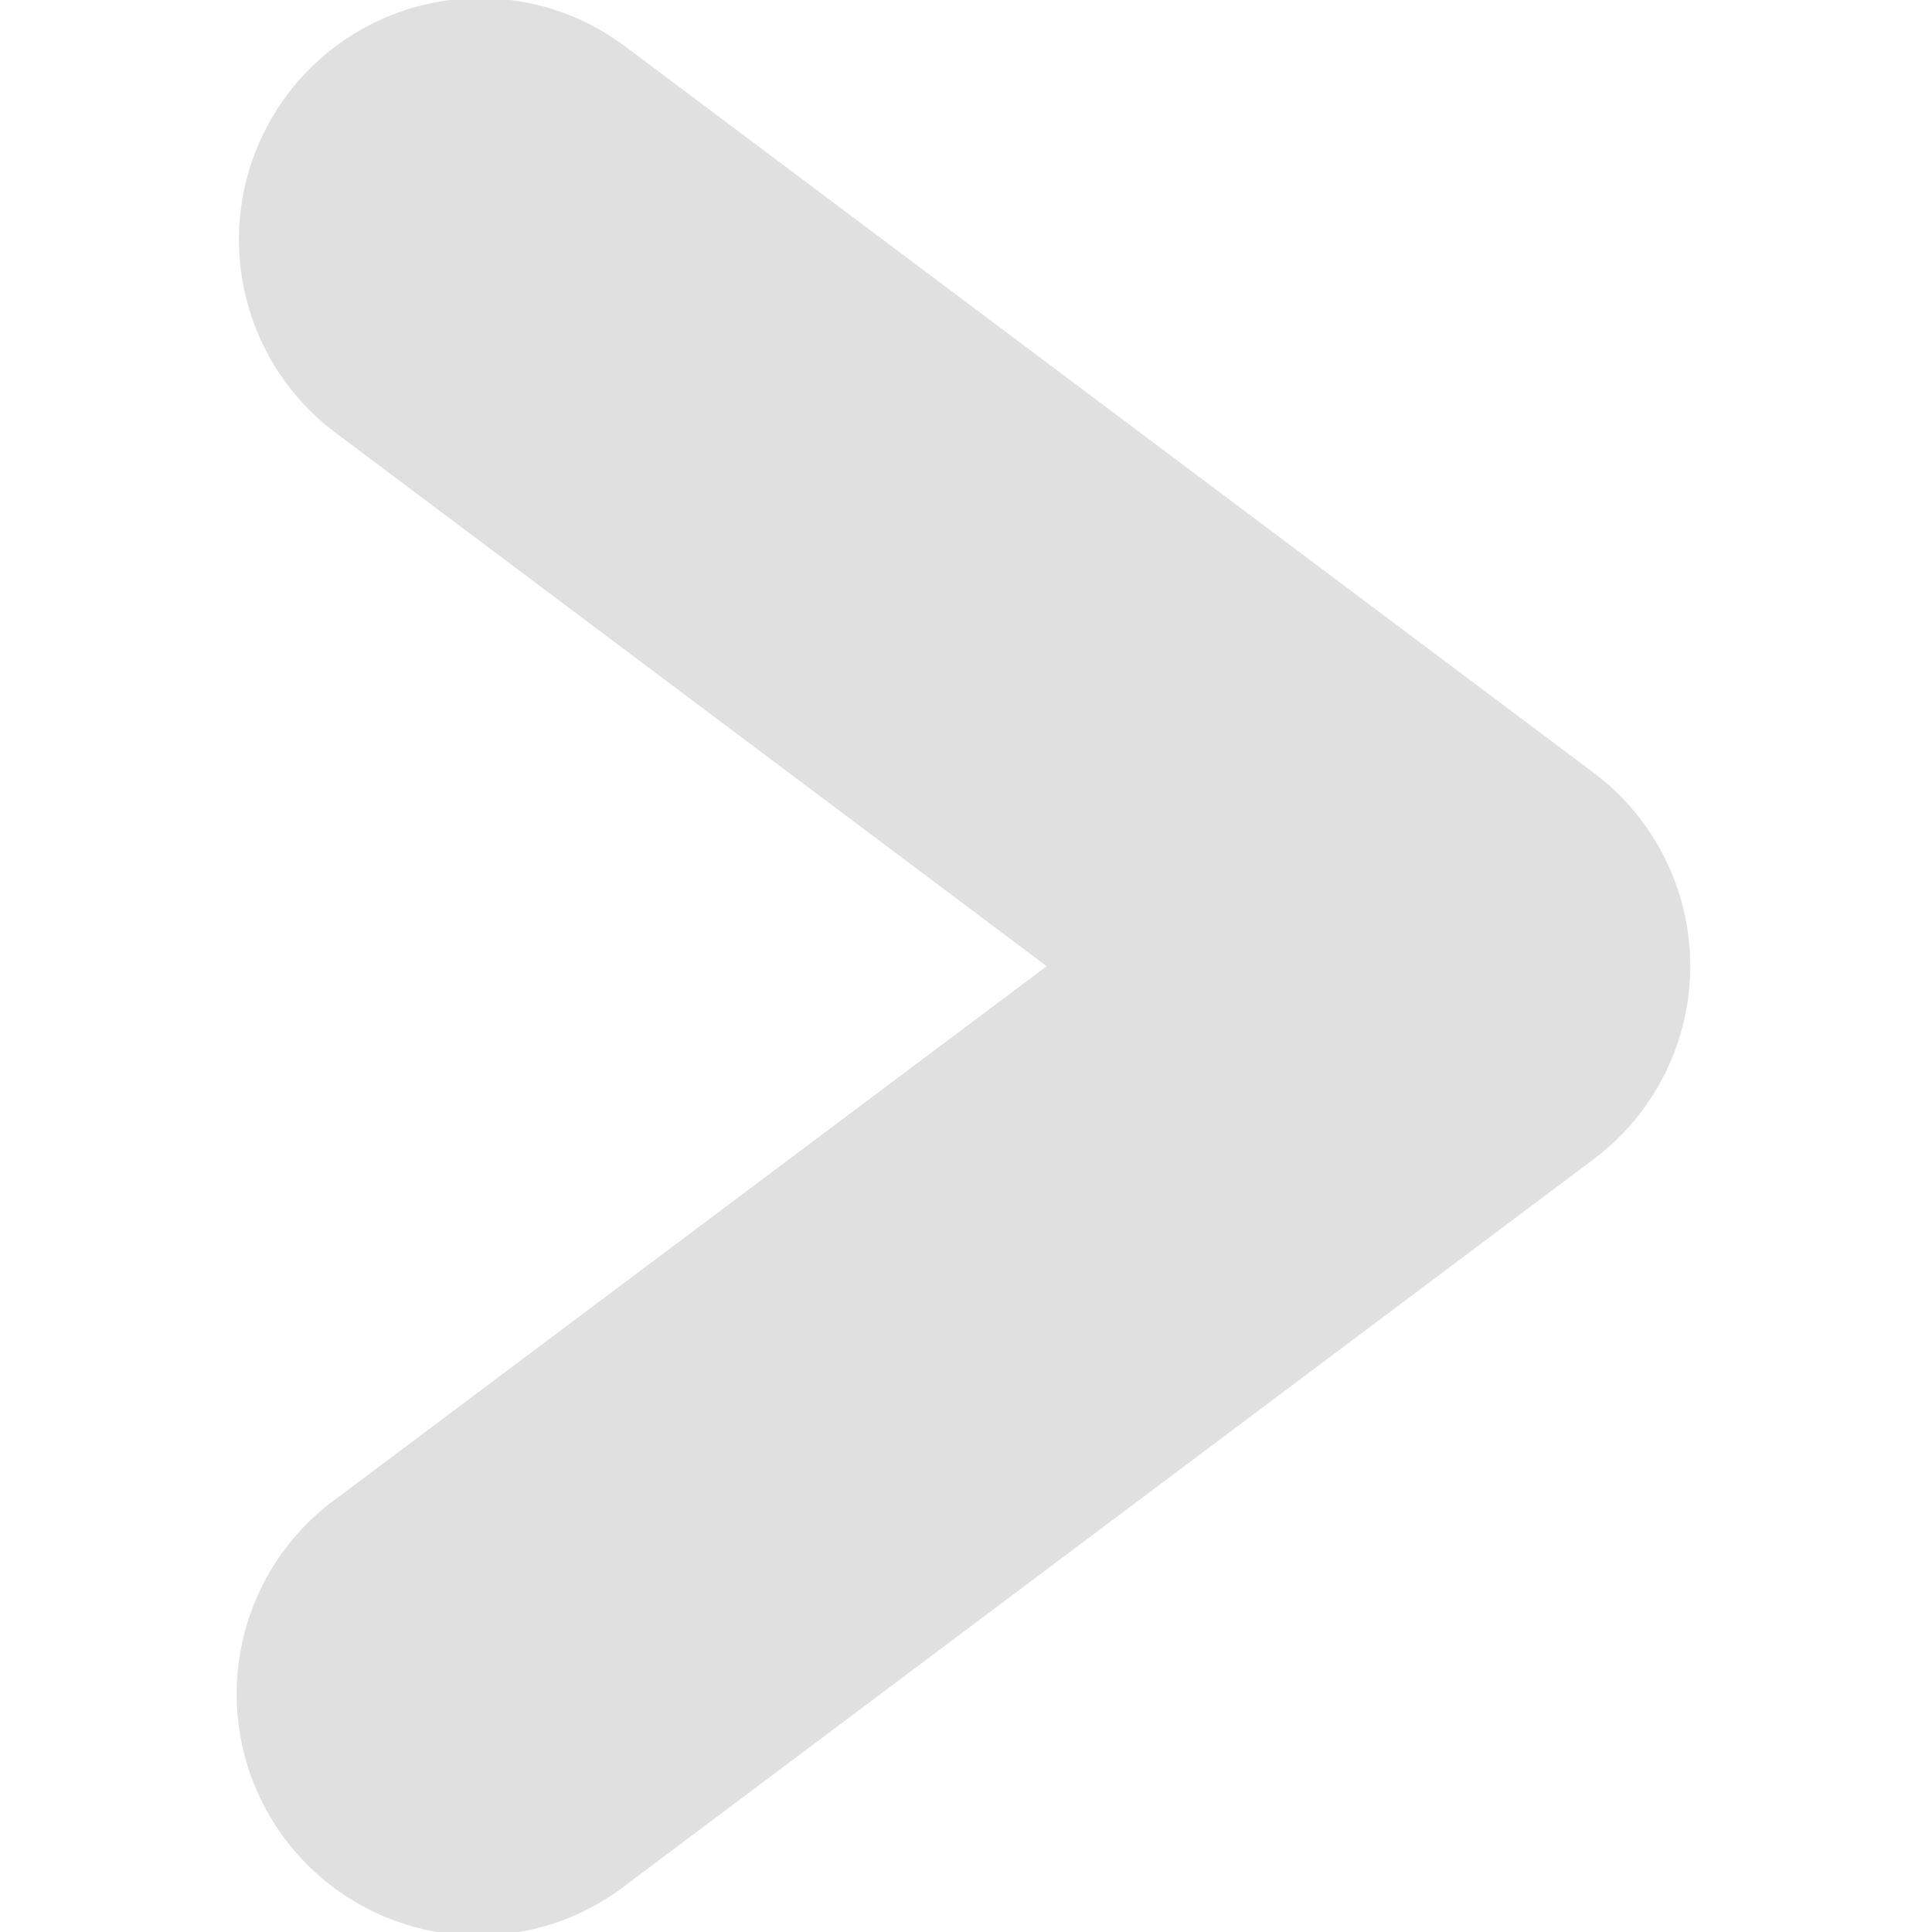
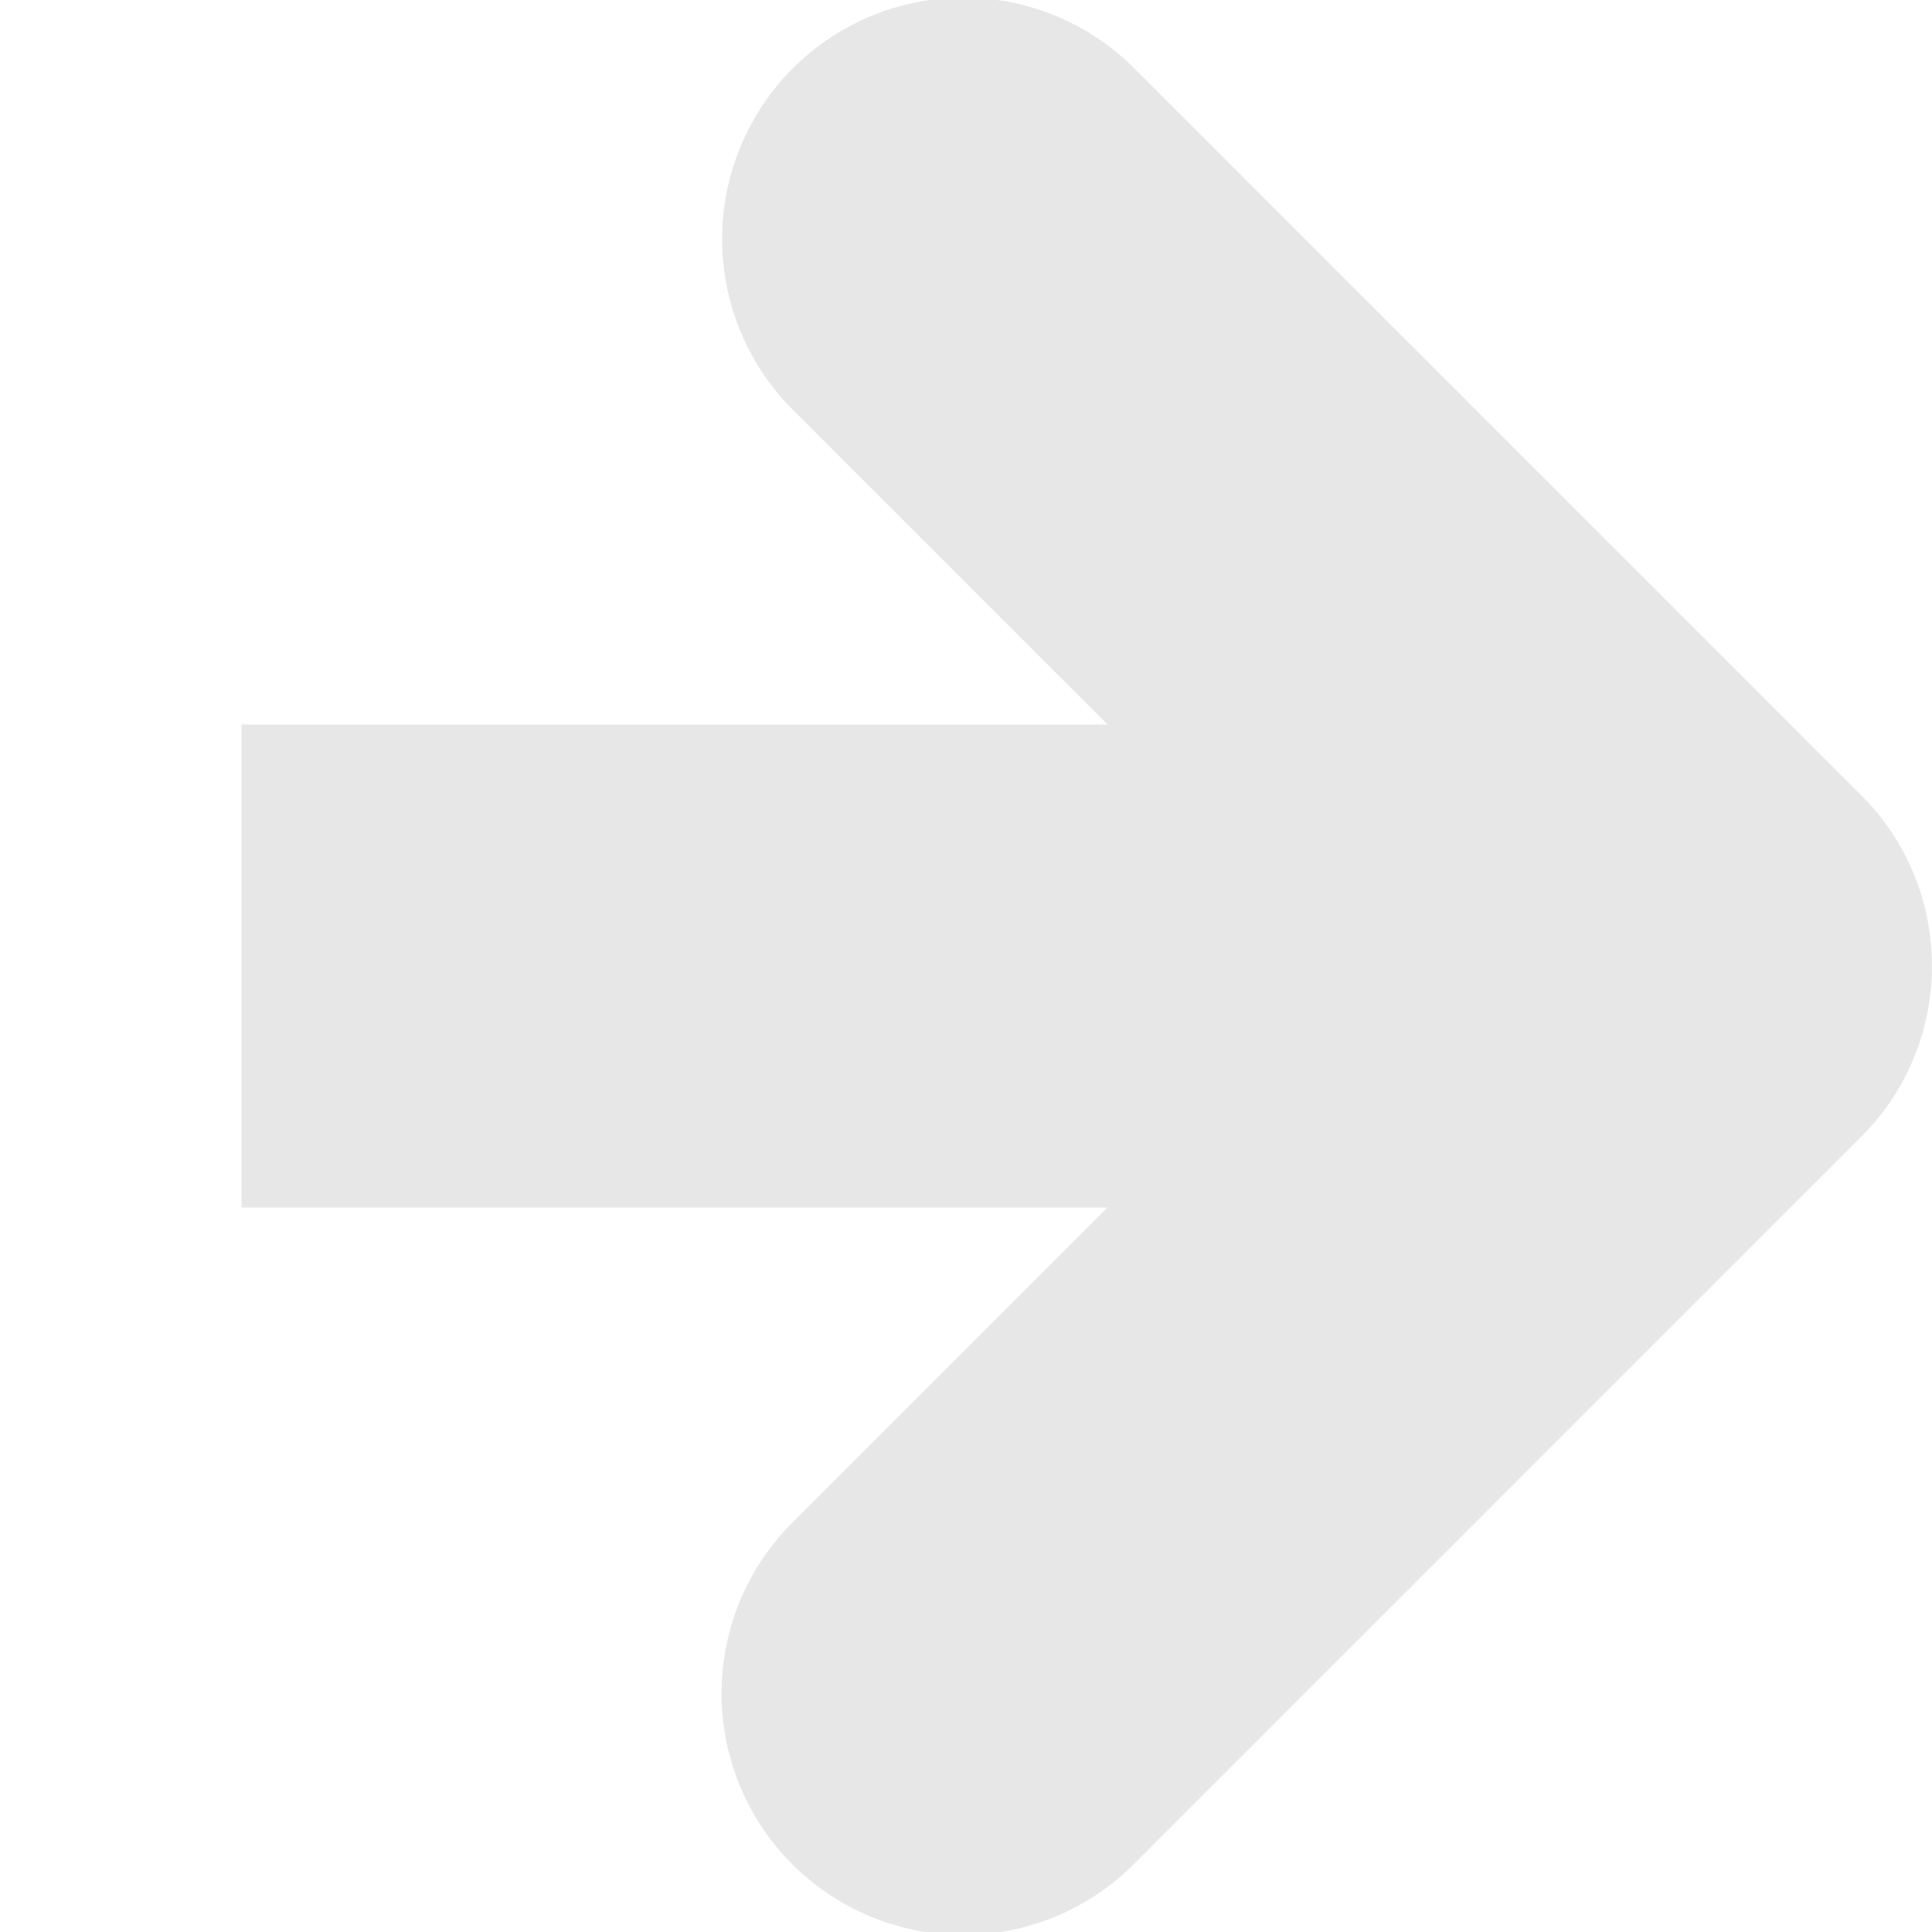
<svg xmlns="http://www.w3.org/2000/svg" width="8" height="8" viewBox="0 0 8 8" id="svg2" version="1.1">
  <defs id="defs4" />
  <g id="layer1" transform="translate(0,-1044.362)">
-     <path style="color:#000000;font-style:normal;font-variant:normal;font-weight:normal;font-stretch:normal;font-size:medium;line-height:normal;font-family:sans-serif;text-indent:0;text-align:start;text-decoration:none;text-decoration-line:none;text-decoration-style:solid;text-decoration-color:#000000;letter-spacing:normal;word-spacing:normal;text-transform:none;direction:ltr;block-progression:tb;writing-mode:lr-tb;baseline-shift:baseline;text-anchor:start;white-space:normal;clip-rule:nonzero;display:inline;overflow:visible;visibility:visible;opacity:1;isolation:auto;mix-blend-mode:normal;color-interpolation:sRGB;color-interpolation-filters:linearRGB;solid-color:#000000;solid-opacity:1;fill:#e0e0e0;fill-opacity:1;fill-rule:evenodd;stroke:none;stroke-width:2;stroke-linecap:round;stroke-linejoin:round;stroke-miterlimit:4;stroke-dasharray:none;stroke-dashoffset:0;stroke-opacity:1;color-rendering:auto;image-rendering:auto;shape-rendering:auto;text-rendering:auto;enable-background:accumulate" d="m 1.947,1044.355 a 1,1 0 0 0 -0.547,1.807 l 2.934,2.201 -2.934,2.199 a 1,1 0 1 0 1.199,1.6 l 4,-3 a 1,1 0 0 0 0,-1.6 l -4,-3 a 1,1 0 0 0 -0.652,-0.207 z" id="path4137" />
+     <path style="color:#000000;font-style:normal;font-variant:normal;font-weight:normal;font-stretch:normal;font-size:medium;line-height:normal;font-family:sans-serif;font-variant-ligatures:normal;font-variant-position:normal;font-variant-caps:normal;font-variant-numeric:normal;font-variant-alternates:normal;font-feature-settings:normal;text-indent:0;text-align:start;text-decoration:none;text-decoration-line:none;text-decoration-style:solid;text-decoration-color:#000000;letter-spacing:normal;word-spacing:normal;text-transform:none;writing-mode:lr-tb;direction:ltr;text-orientation:mixed;dominant-baseline:auto;baseline-shift:baseline;text-anchor:start;white-space:normal;shape-padding:0;clip-rule:nonzero;display:inline;overflow:visible;visibility:visible;opacity:1;isolation:auto;mix-blend-mode:normal;color-interpolation:sRGB;color-interpolation-filters:linearRGB;solid-color:#000000;solid-opacity:1;vector-effect:none;fill:#e0e0e0;fill-opacity:0.784;fill-rule:nonzero;stroke:none;stroke-width:2;stroke-linecap:round;stroke-linejoin:round;stroke-miterlimit:4;stroke-dasharray:none;stroke-dashoffset:0;stroke-opacity:1;color-rendering:auto;image-rendering:auto;shape-rendering:auto;text-rendering:auto;enable-background:accumulate" d="M 3.99 -0.01 A 1 1 0 0 0 3.293 1.707 L 4.586 3 L 1 3 L 1 5 L 4.586 5 L 3.293 6.293 A 1 1 0 1 0 4.707 7.707 L 7.707 4.707 A 1 1 0 0 0 7.707 3.293 L 4.707 0.293 A 1 1 0 0 0 3.99 -0.01 z " transform="translate(0,1044.362)" id="path814" />
  </g>
</svg>
